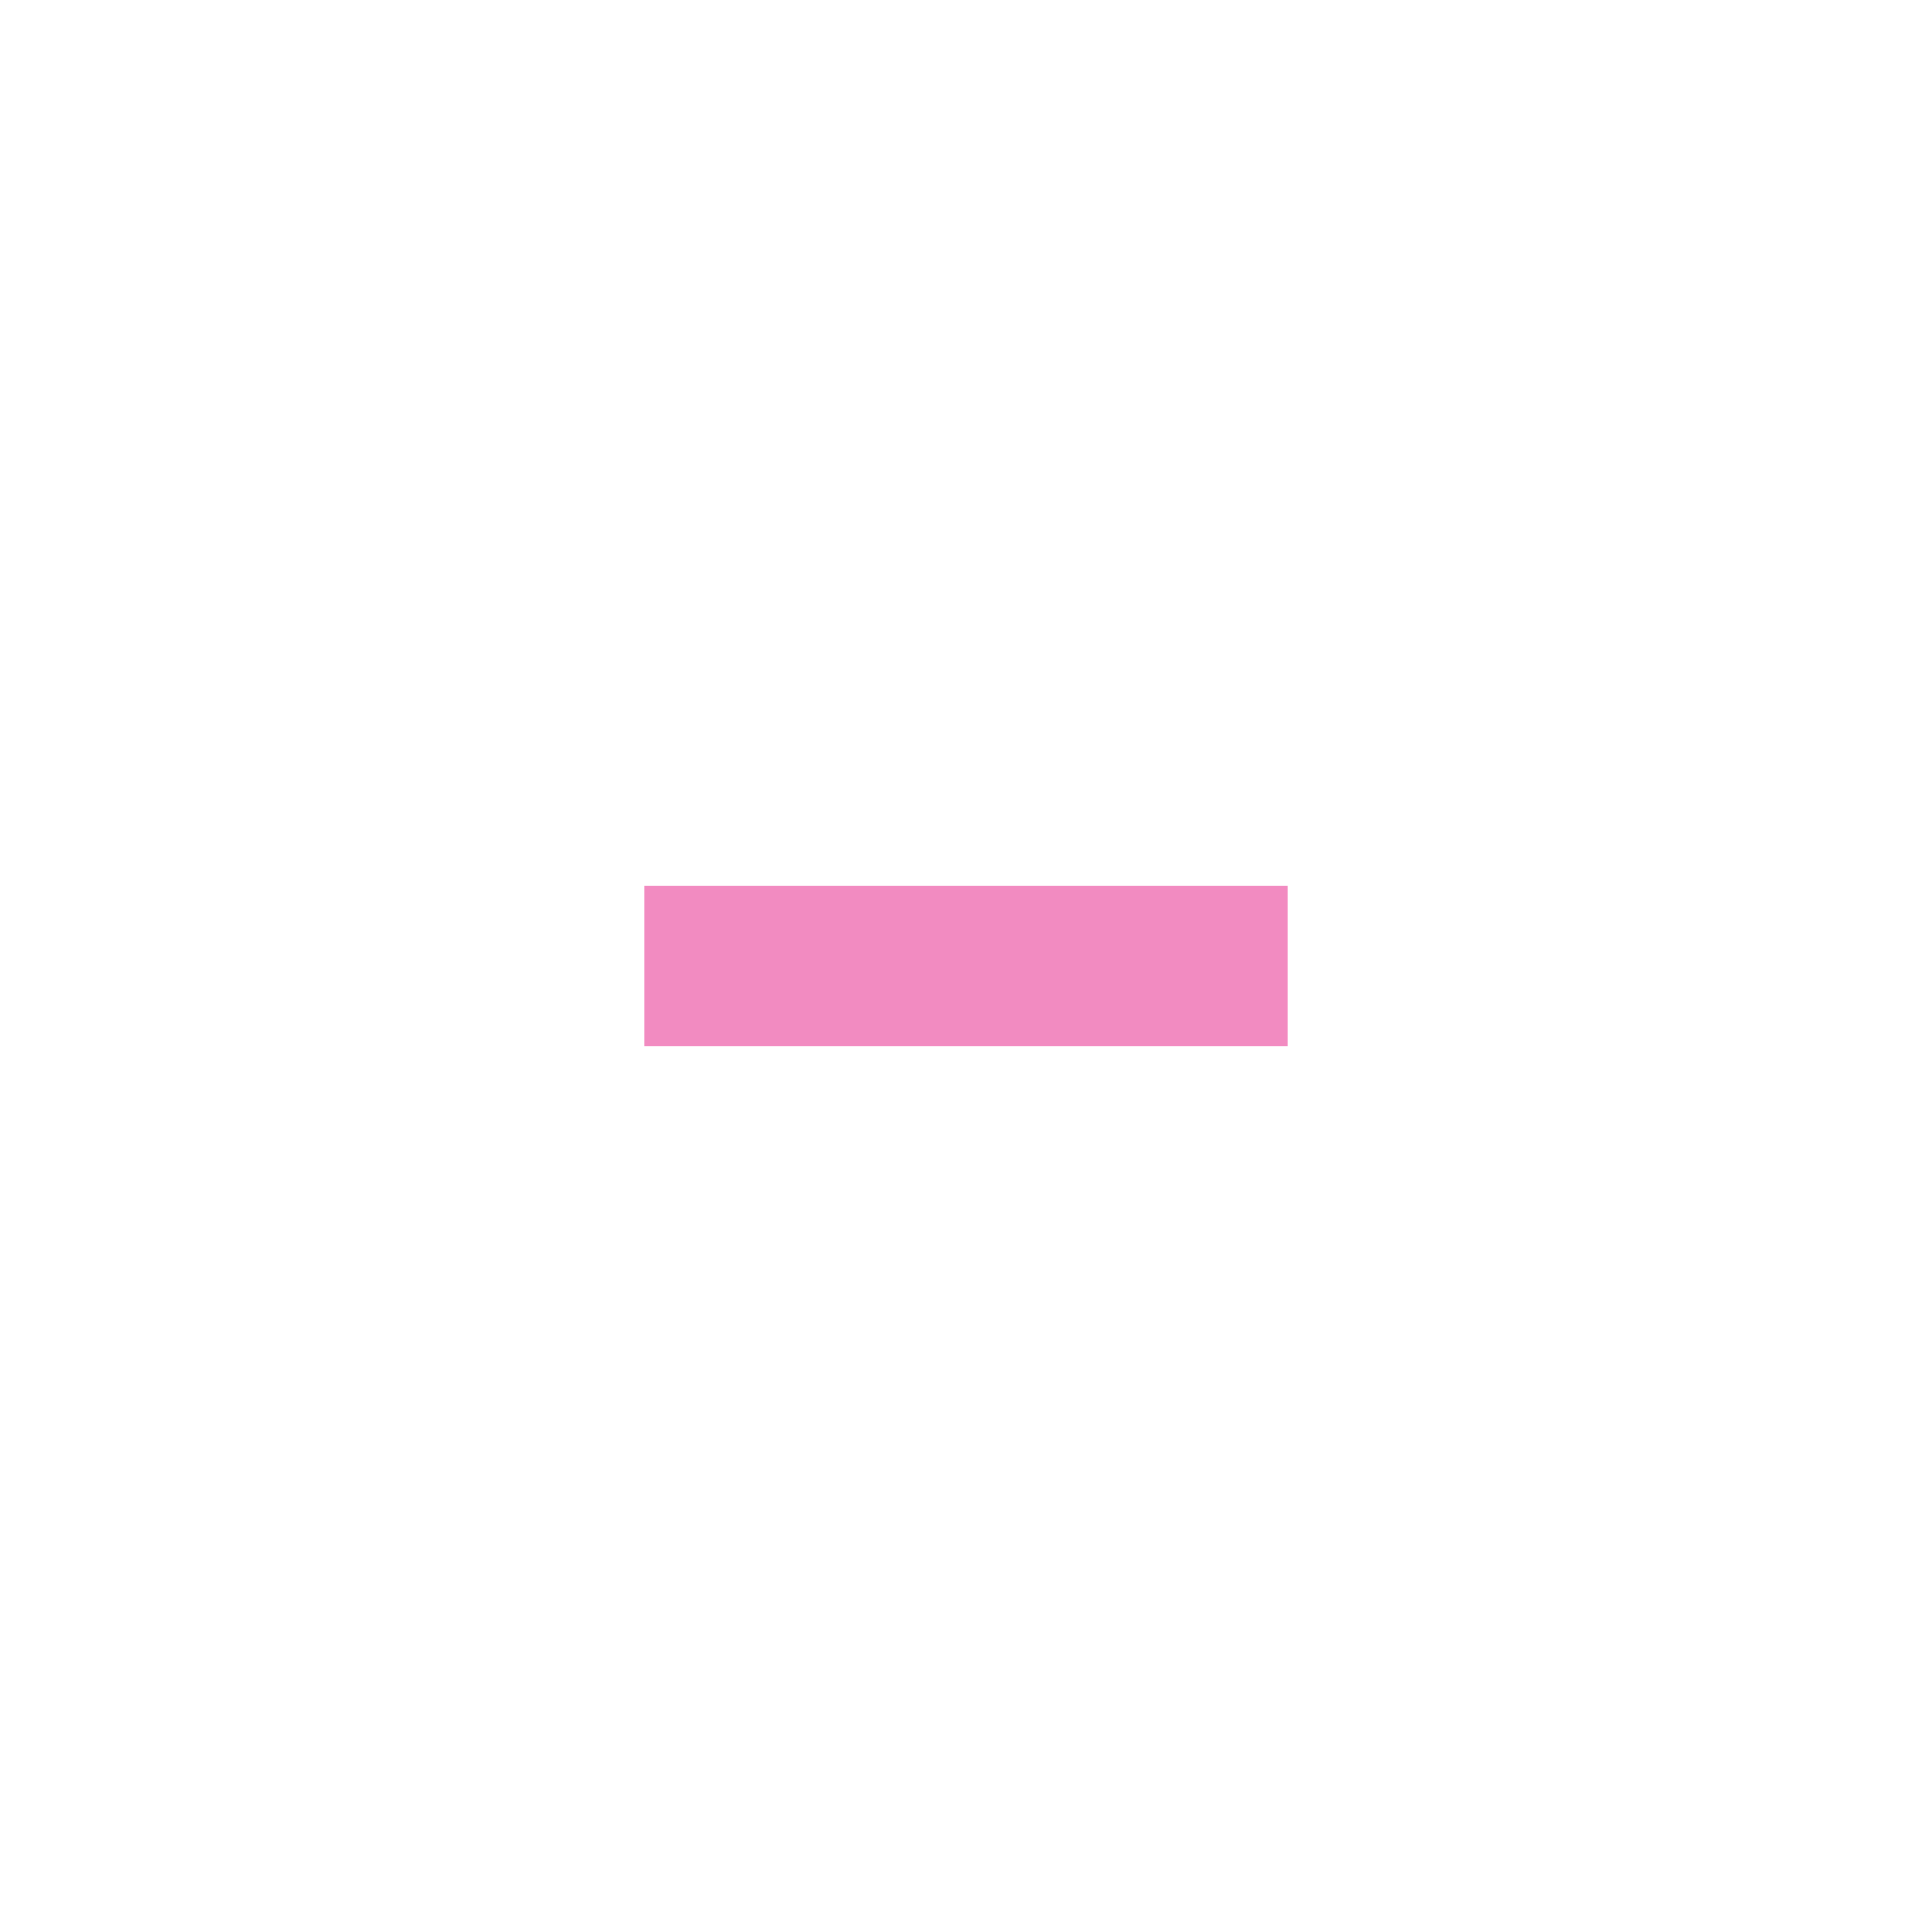
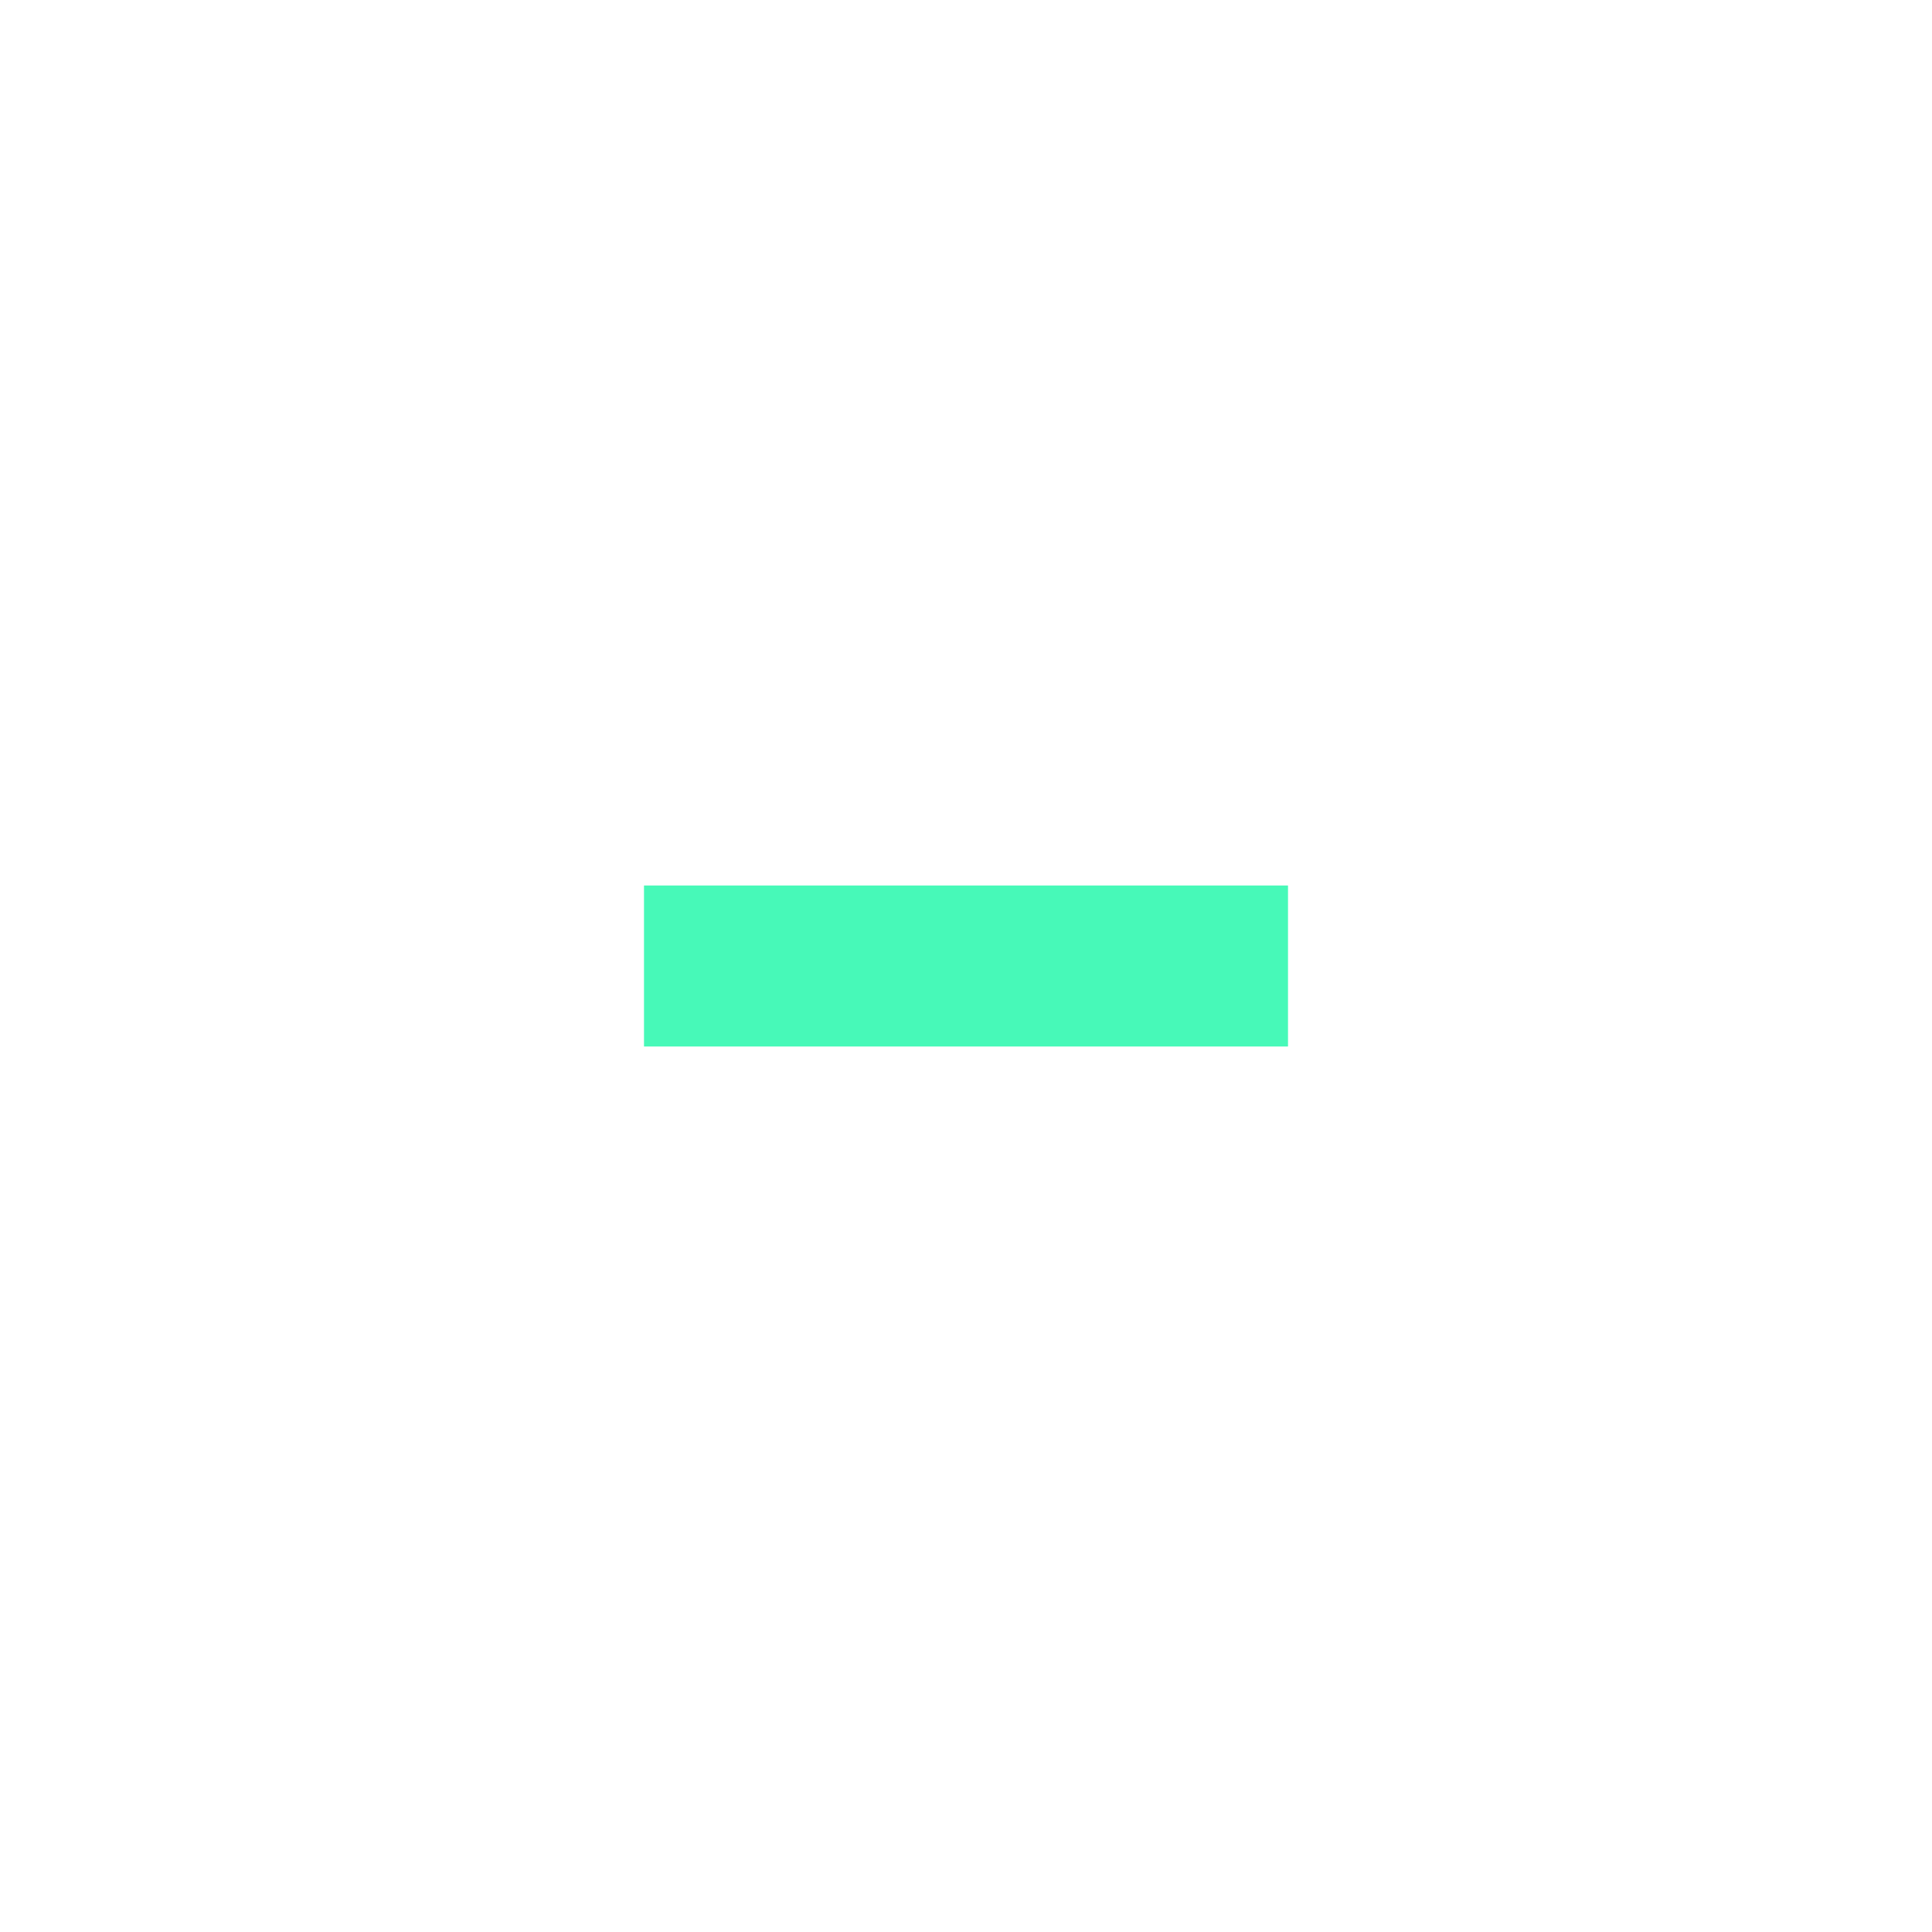
<svg xmlns="http://www.w3.org/2000/svg" version="1.1" x="0px" y="0px" width="24px" height="24px" viewBox="0 0 24 24" xml:space="preserve">
-   <rect x="8" y="11" fill="#ee64ac" opacity="0.75" width="8" height="2" />
+   <rect x="8" y="11" fill="#09f7a0" opacity="0.75" width="8" height="2" />
</svg>
